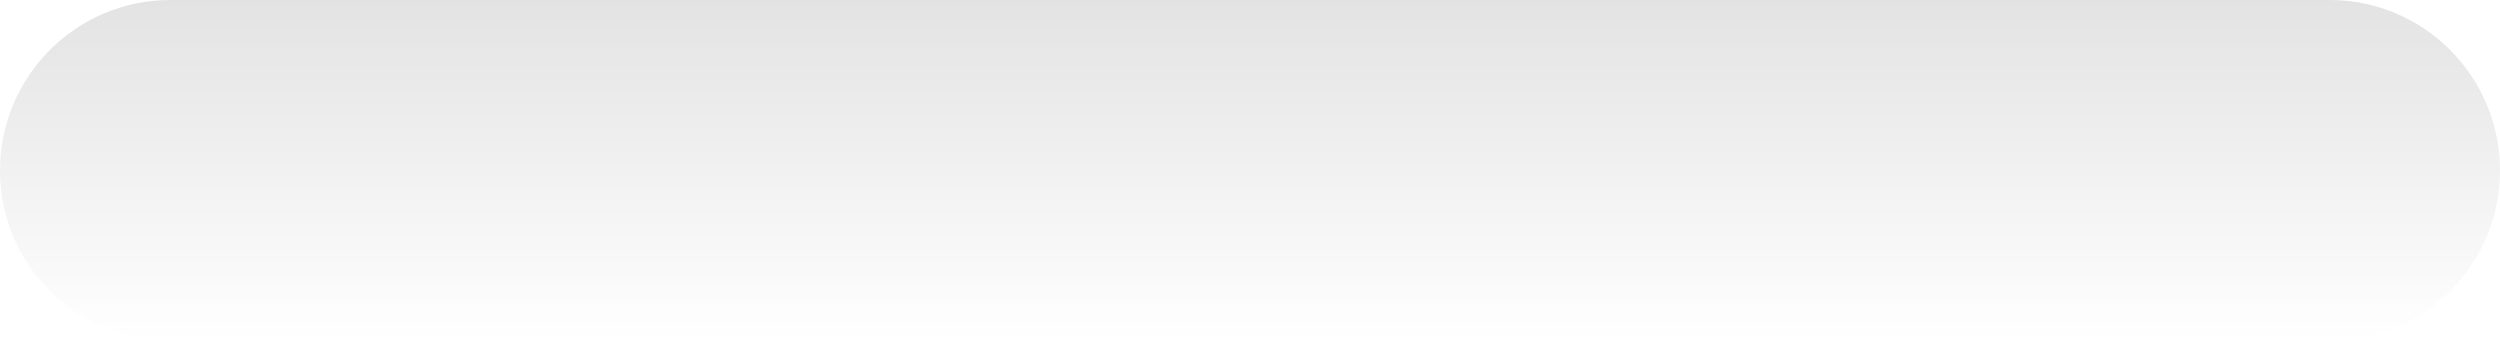
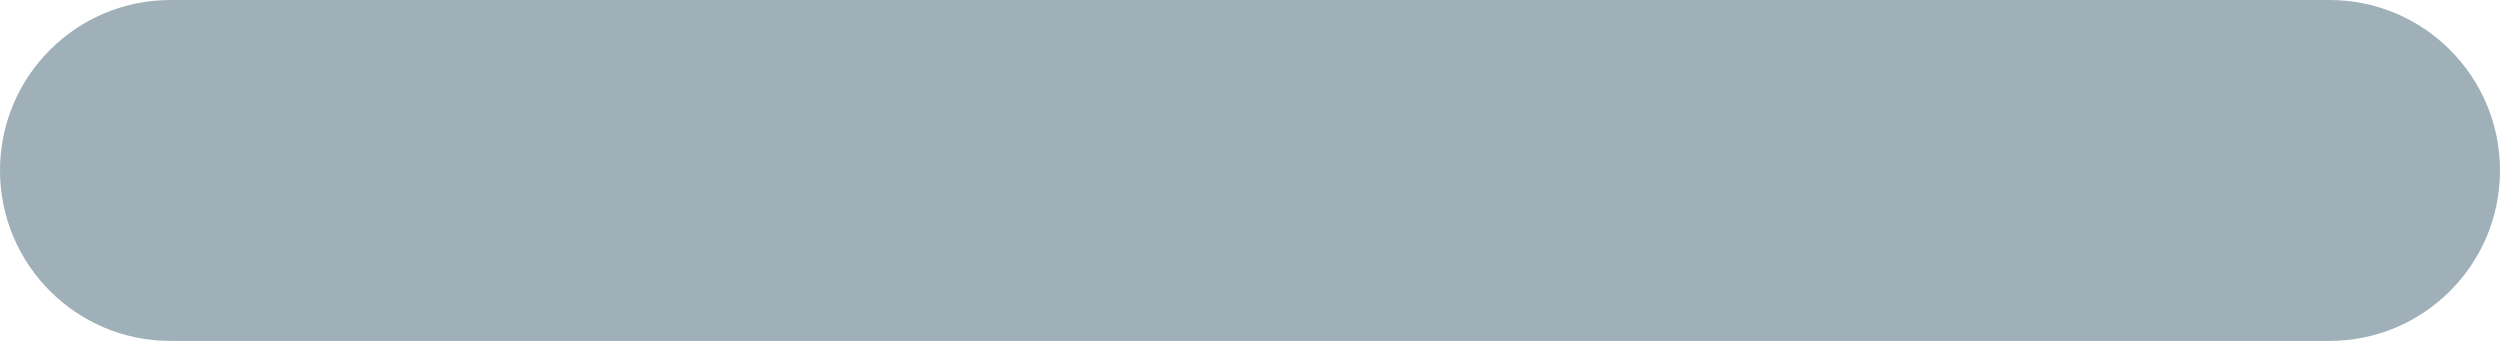
<svg xmlns="http://www.w3.org/2000/svg" xmlns:xlink="http://www.w3.org/1999/xlink" width="44" height="6" id="svg2" version="1.1">
  <defs id="defs4">
    <marker orient="auto" refY="0" refX="0" id="Torso" style="overflow:visible">
      <g id="g4192" transform="scale(0.7,0.7)">
        <path id="path4194" d="m -4.779,-3.24 c 2.35,0.366 5.3,1.938 5.037,3.627 C -0.005,2.078 -2.213,2.618 -4.563,2.252 -6.913,1.886 -8.521,0.752 -8.258,-0.938 -7.995,-2.628 -7.13,-3.605 -4.779,-3.24 z" style="fill:none;stroke:#000000;stroke-width:1.25" />
        <path id="path4196" d="M 4.46,0.089 C -2.556,-4.378 5.225,-3.906 -0.848,-8.72" style="fill:none;stroke:#000000;stroke-width:1pt" />
        <path id="path4198" d="M 4.93,0.058 C -1.387,1.749 1.803,5.478 -4.945,7.546" style="fill:none;stroke:#000000;stroke-width:1pt" />
        <rect id="rect4200" transform="matrix(0.527536,-0.849533,0.887668,0.460484,0,0)" y="-1.741" x="-10.392" height="2.761" width="2.637" style="fill-rule:evenodd;stroke-width:1pt" />
        <rect id="rect4202" transform="matrix(0.671205,-0.741272,0.790802,0.612072,0,0)" y="-7.963" x="4.959" height="2.861" width="2.733" style="fill-rule:evenodd;stroke-width:1pt" />
        <path id="path4204" transform="matrix(0,-1.109517,1.109517,0,25.96648,19.71619)" d="m 16.78,-28.685 a 0.607,0.607 0 1 0 -1.215,0 0.607,0.607 0 1 0 1.215,0 z" style="fill:#ff0000;fill-opacity:0.75;fill-rule:evenodd;stroke:#000000;stroke-width:1pt" />
        <path id="path4206" transform="matrix(0,-1.109517,1.109517,0,26.8245,16.99126)" d="m 16.78,-28.685 a 0.607,0.607 0 1 0 -1.215,0 0.607,0.607 0 1 0 1.215,0 z" style="fill:#ff0000;fill-opacity:0.75;fill-rule:evenodd;stroke:#000000;stroke-width:1pt" />
      </g>
    </marker>
    <marker orient="auto" refY="0" refX="0" id="Arrow1Lstart" style="overflow:visible">
      <path id="path3980" d="M 0,0 5,-5 -12.5,0 5,5 0,0 z" style="fill-rule:evenodd;stroke:#000000;stroke-width:1pt" transform="matrix(0.8,0,0,0.8,10,0)" />
    </marker>
    <linearGradient xlink:href="#linearGradient3848" id="linearGradient3854" x1="25" y1="24" x2="25" y2="30" gradientUnits="userSpaceOnUse" />
    <linearGradient id="linearGradient3848">
      <stop style="stop-color:#ffffff;stop-opacity:1;" offset="0" id="stop3850" />
      <stop style="stop-color:#e3e3e3;stop-opacity:1;" offset="1" id="stop3852" />
    </linearGradient>
-     <linearGradient y2="30" x2="25" y1="24" x1="25" gradientUnits="userSpaceOnUse" id="linearGradient3897" xlink:href="#linearGradient3848" />
  </defs>
  <g id="layer2" style="display:inline" transform="translate(0,-1046.362)">
-     <g transform="matrix(1,0,0,-1,-5,2074.724)" style="display:inline" id="g3876">
-       <rect ry="3" transform="translate(0,998.3622)" y="24" x="5" height="6" width="44" id="rect3846" style="fill:url(#linearGradient3897);fill-opacity:1;stroke:none" />
+     <g transform="translate(-5,24.00004)" style="display:inline;fill:#9fb0b9;fill-opacity:1" id="g3876">
+       <rect ry="3" transform="translate(0,998.3622)" y="24" x="5" height="6" width="44" id="rect3846" style="fill:#9fb0b9;fill-opacity:1;stroke:none" />
    </g>
  </g>
</svg>
